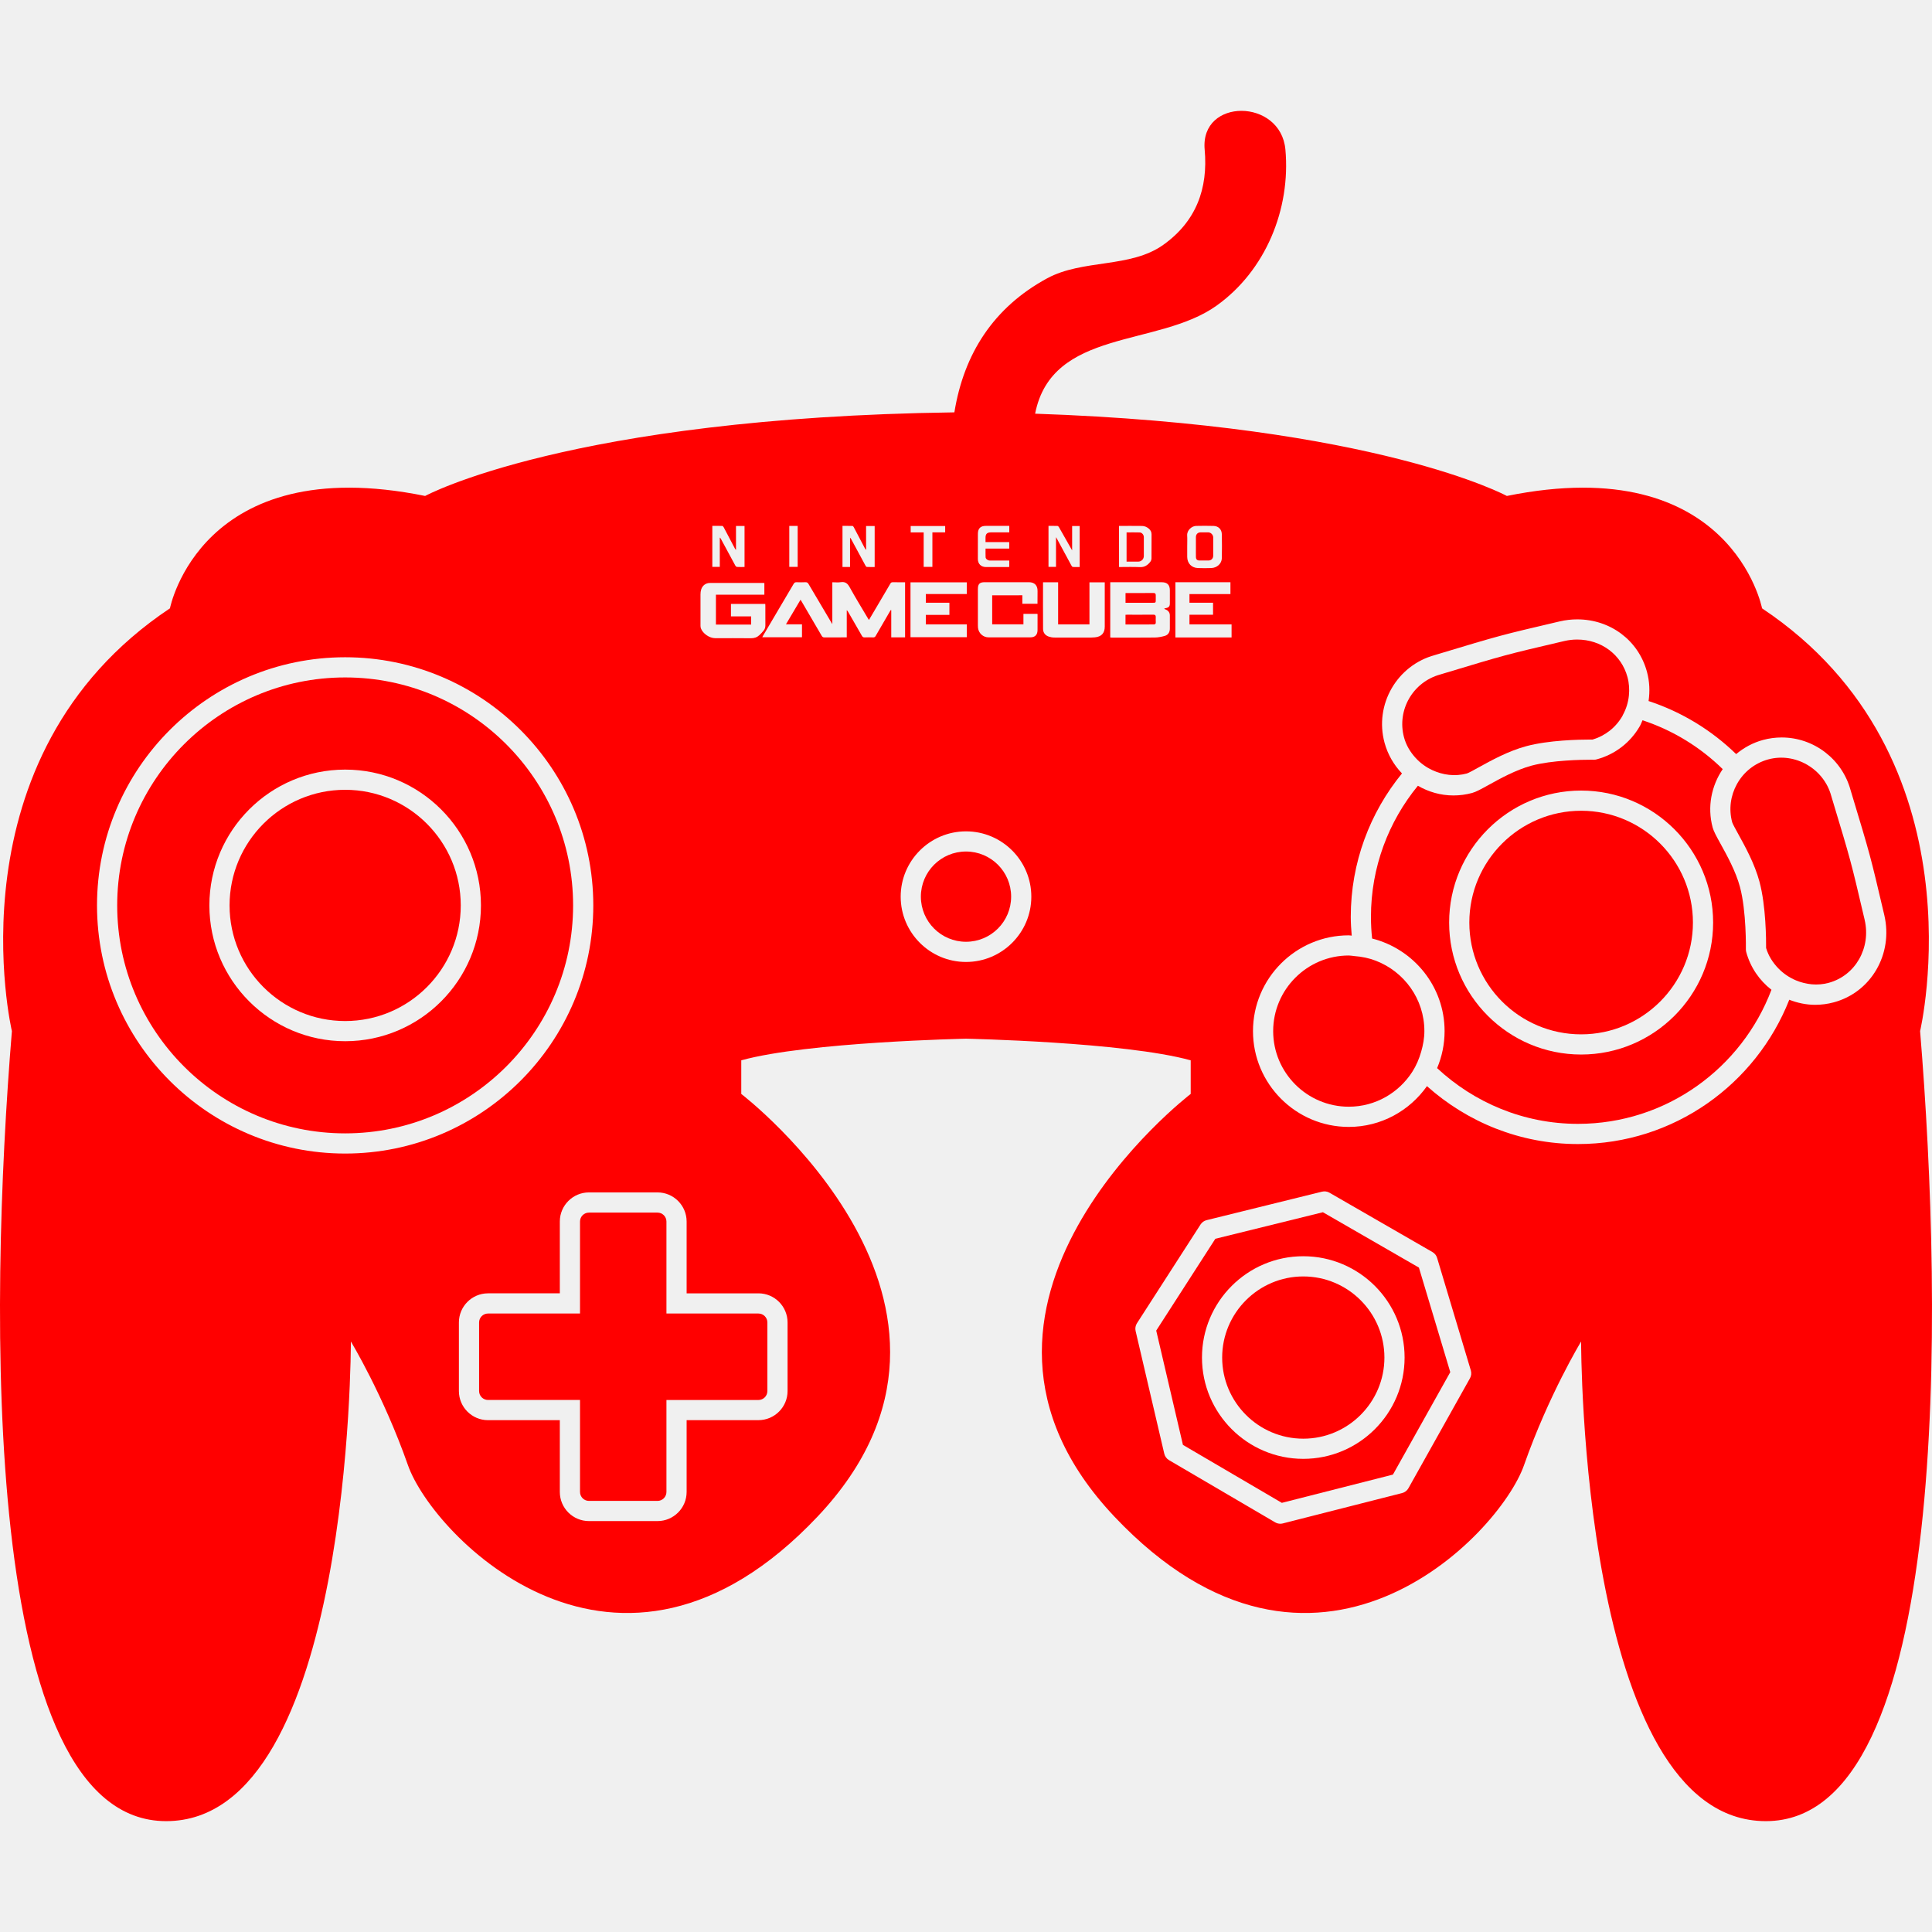
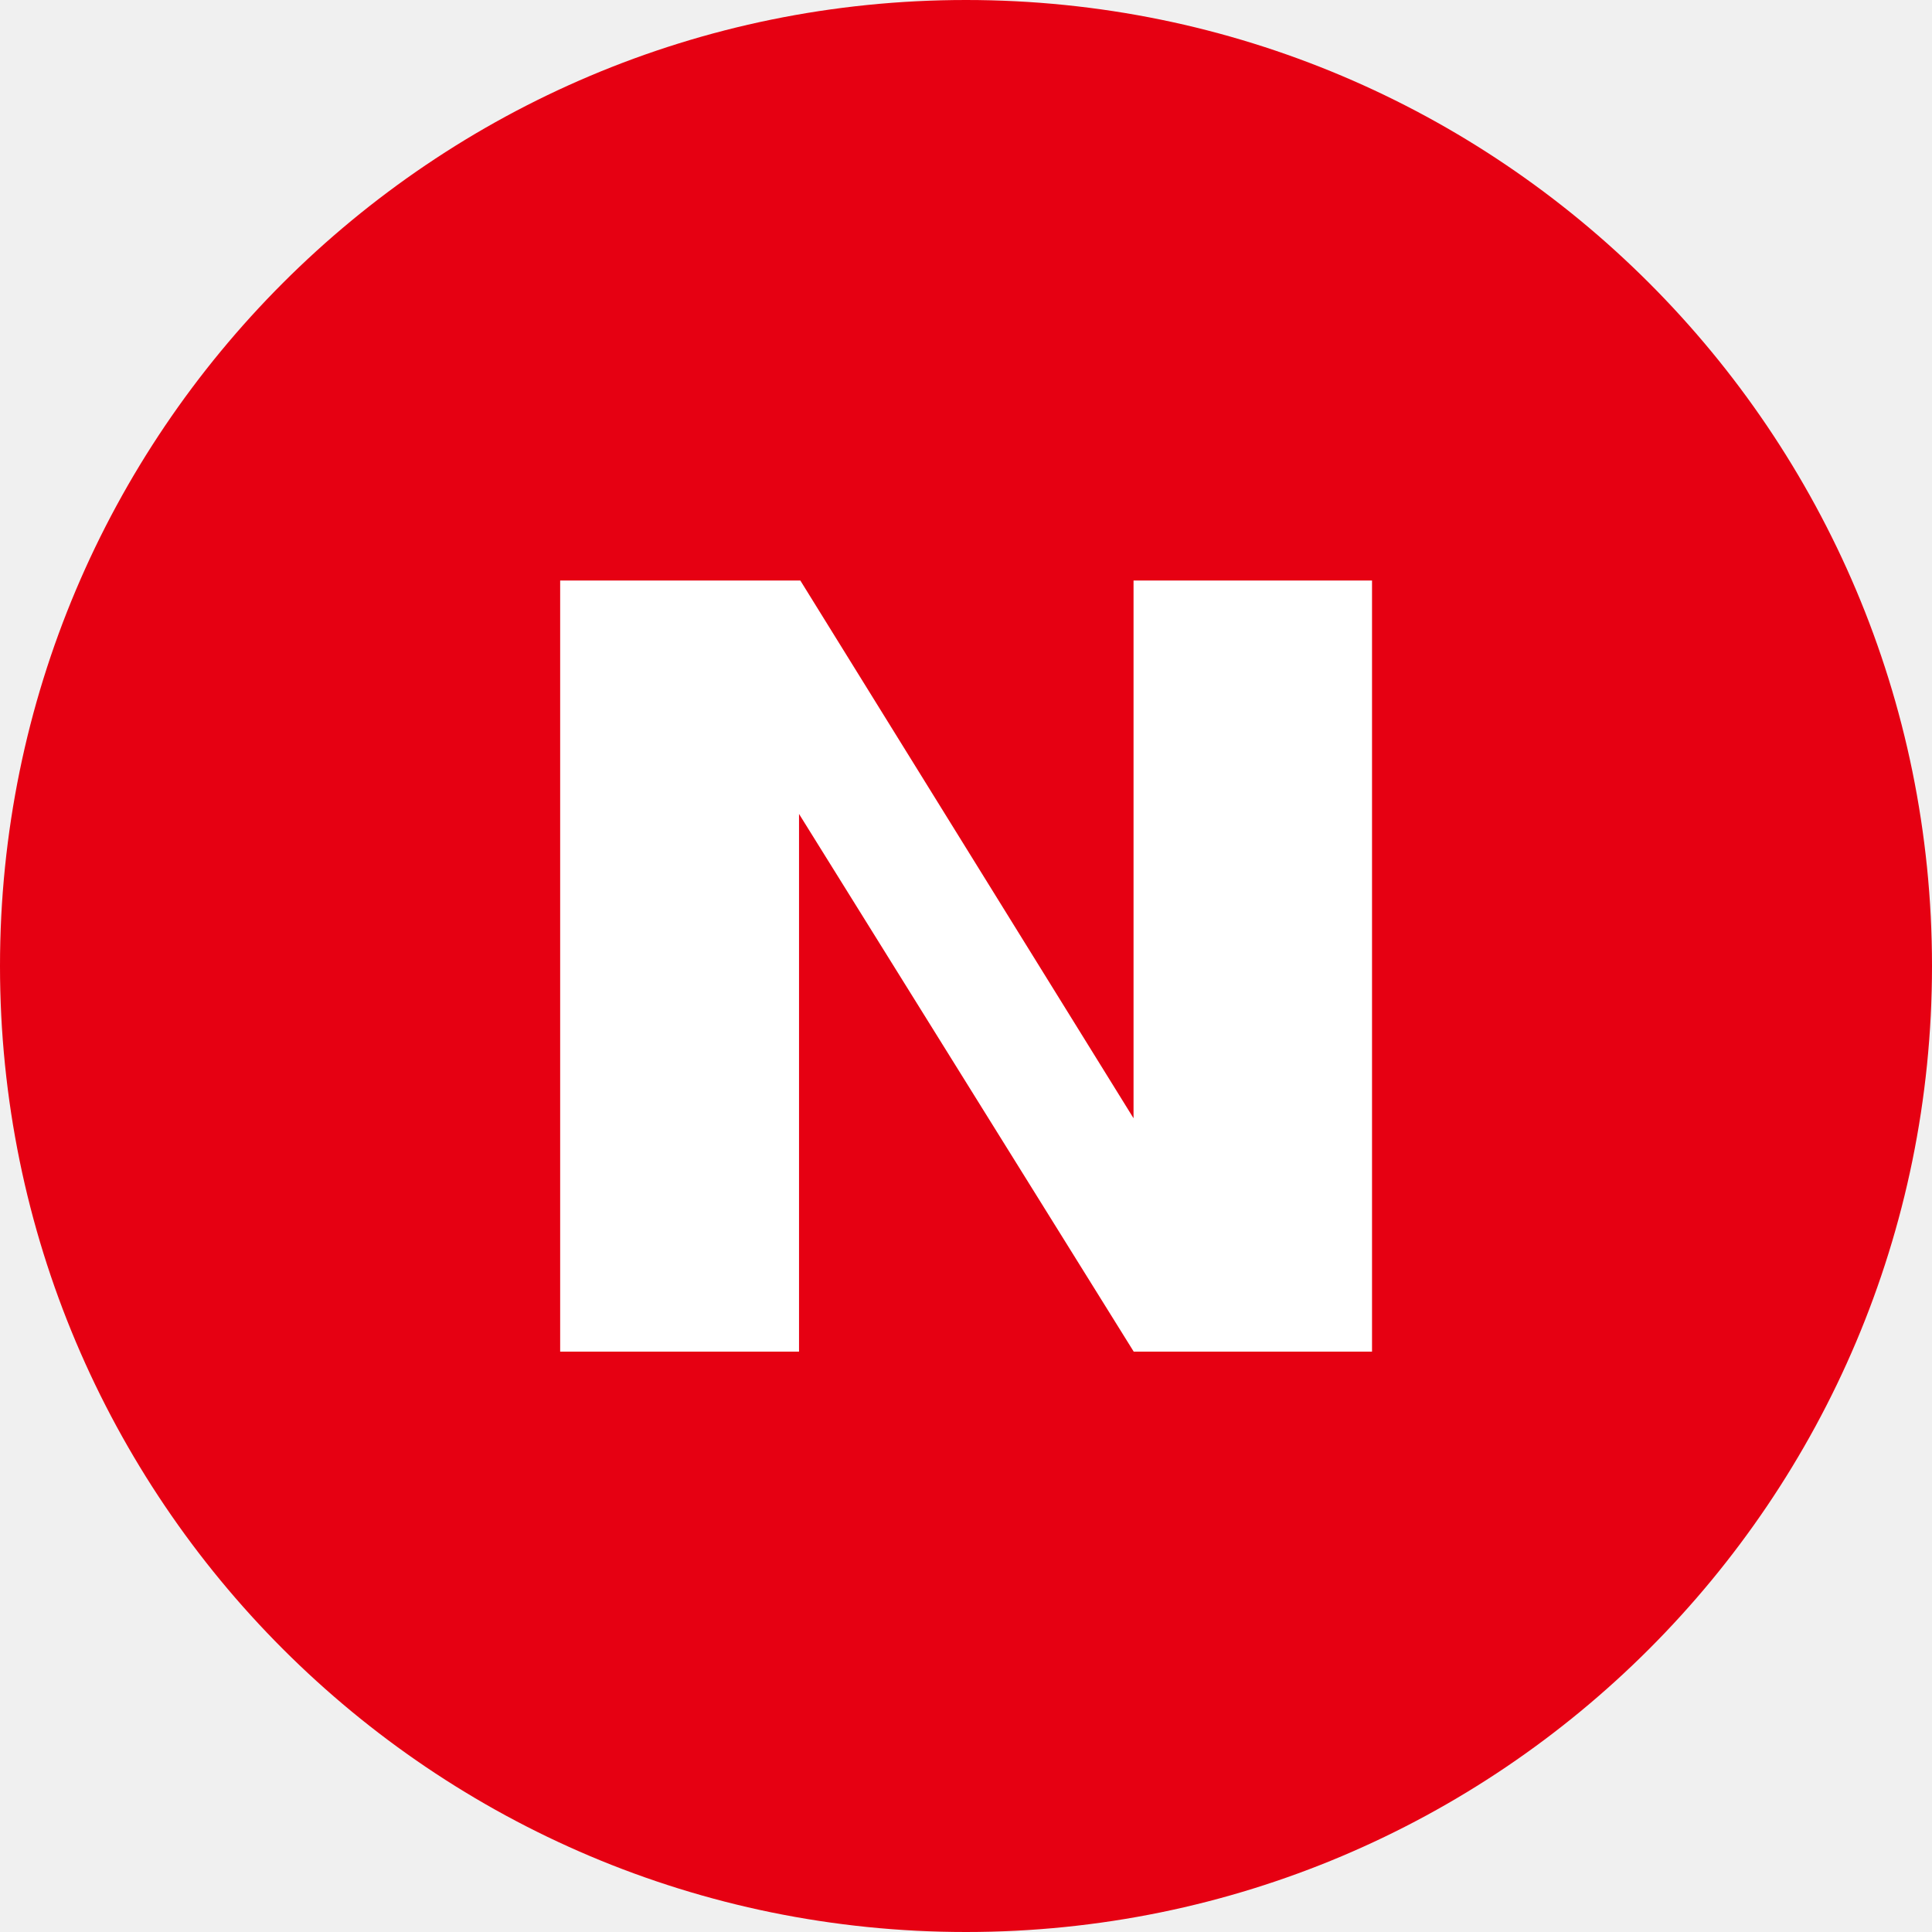
- <svg xmlns="http://www.w3.org/2000/svg" fill="#ff0000" version="1.1" id="Capa_1" x="0px" y="0px" width="585.781px" height="585.782px" viewBox="0 0 585.781 585.782" style="enable-background:new 0 0 585.781 585.782;" xml:space="preserve">
-   <g>
-     <g>
-       <path d="M104.653,205.399c-38.115,0-69.119,31.004-69.119,69.119s31.004,69.119,69.119,69.119    c38.109,0,69.113-31.004,69.113-69.119S142.762,205.399,104.653,205.399z M104.653,315.694c-22.699,0-41.169-18.471-41.169-41.176    s18.47-41.175,41.169-41.175c22.699,0,41.169,18.47,41.169,41.175S127.358,315.694,104.653,315.694z" />
-       <path d="M104.653,239.469c-19.327,0-35.049,15.722-35.049,35.055c0,19.333,15.722,35.055,35.049,35.055    c19.327,0,35.049-15.723,35.049-35.055C139.702,255.191,123.98,239.469,104.653,239.469z" />
-       <path d="M202.065,370.37c0-1.493-1.218-2.711-2.711-2.711H178.57c-1.5,0-2.711,1.218-2.711,2.711v27.889H147.97    c-1.499,0-2.711,1.218-2.711,2.718v20.783c0,1.493,1.218,2.711,2.711,2.711h27.889v27.89c0,1.493,1.218,2.711,2.711,2.711h20.784    c1.5,0,2.711-1.218,2.711-2.711v-27.883h27.889c1.499,0,2.717-1.219,2.717-2.712v-20.789c0-1.5-1.218-2.718-2.717-2.718h-27.889    V370.37z" />
-       <path d="M534.253,184.444c0,0-9.241-47.925-77.376-34.07c0,0-39.235-21.389-143.03-24.945    c5.086-25.888,37.21-20.086,54.945-32.706c14.982-10.655,22.571-29.37,20.943-47.369c-1.408-15.588-25.9-15.729-24.48,0    c1.071,11.848-2.595,21.799-12.564,28.893c-9.994,7.111-24.406,4.278-35.221,10.153c-16.261,8.831-25.232,22.889-28.103,40.625    C172.524,126.623,128.9,150.374,128.9,150.374c-68.128-13.855-77.369,34.07-77.369,34.07    C-16.027,229.481,3.606,312.633,3.606,312.633C-3.322,396.937-5.923,552.17,50.375,552.17c56.298,0,56.01-145.424,56.01-145.424    s9.817,16.169,17.32,37.534s63.52,79.683,124.144,15.588c60.631-64.095-23.097-128.189-23.097-128.189v-10.19    c20.208-5.575,68.134-6.554,68.134-6.554s47.926,0.979,68.134,6.554v10.19c0,0-83.728,64.095-23.097,128.189    s116.642,5.777,124.145-15.588c7.503-21.364,17.325-37.534,17.325-37.534s-0.287,145.424,56.011,145.424    s53.703-155.24,46.769-239.543C582.179,312.627,601.812,229.481,534.253,184.444z M362.66,159.456    c1.769-0.037,3.537-0.049,5.3,0.006c1.469,0.043,2.467,1.04,2.497,2.521c0.049,2.423,0.055,4.847,0,7.271    c-0.037,1.634-1.438,2.913-3.201,2.98c-1.346,0.049-2.698,0.049-4.045,0c-1.946-0.067-3.237-1.444-3.25-3.391    c-0.006-1.077,0-2.148,0-3.225c0-1.096,0.056-2.191-0.012-3.281C359.857,160.735,361.381,159.487,362.66,159.456z     M339.281,159.456c2.356,0,4.67-0.024,6.983,0.012c0.777,0.012,1.487,0.324,2.093,0.845c0.521,0.453,0.796,1.01,0.796,1.72    c-0.013,2.423,0.006,4.847-0.019,7.271c-0.006,0.336-0.135,0.734-0.337,0.998c-0.795,1.034-1.737,1.713-3.182,1.646    c-2.087-0.098-4.187-0.025-6.322-0.025C339.281,167.767,339.281,163.642,339.281,159.456z M317.904,159.45    c0.937,0,1.842-0.019,2.748,0.018c0.153,0.006,0.337,0.232,0.435,0.398c1.199,2.099,2.393,4.21,3.586,6.316    c0.104,0.189,0.221,0.373,0.398,0.686c0-2.534,0-4.939,0-7.381c0.789,0,1.523,0,2.288,0c0,4.125,0,8.25,0,12.436    c-0.703,0-1.389,0.024-2.074-0.018c-0.153-0.012-0.33-0.245-0.422-0.417c-1.451-2.668-2.889-5.349-4.333-8.023    c-0.086-0.153-0.178-0.3-0.35-0.6c0,3.097,0,6.035,0,9.015c-0.783,0-1.518,0-2.276,0    C317.904,167.761,317.904,163.648,317.904,159.45z M296.497,161.831c0.012-1.634,0.808-2.387,2.447-2.387c2.167,0,4.34,0,6.506,0    c0.178,0,0.355,0,0.563,0c0,0.667,0,1.279,0,1.971c-0.208,0-0.398,0-0.594,0c-1.641,0-3.28,0-4.921,0    c-1.224,0-1.689,0.459-1.689,1.659c0,0.416,0,0.826,0,1.285c2.424,0,4.786,0,7.191,0c0,0.667,0,1.291,0,1.977    c-2.381,0-4.762,0-7.179,0c0,0.912-0.03,1.769,0.013,2.62c0.024,0.52,0.673,0.991,1.254,0.997c1.769,0,3.538,0,5.3,0    c0.196,0,0.392,0,0.618,0c0,0.661,0,1.273,0,1.946c-0.171,0.012-0.343,0.031-0.52,0.031c-2.167,0-4.34,0.006-6.506,0    c-1.506,0-2.479-0.937-2.491-2.436C296.479,166.935,296.479,164.383,296.497,161.831z M276.117,159.487c3.476,0,6.94,0,10.459,0    c0,0.648,0,1.261,0,1.922c-1.292,0-2.564,0-3.874,0c0,3.506,0,6.958,0,10.459c-0.894,0-1.738,0-2.644,0c0-3.452,0-6.916,0-10.447    c-1.347,0-2.625,0-3.936,0C276.117,160.748,276.117,160.135,276.117,159.487z M276.062,176.562c5.704,0,11.365,0,17.062,0    c0,1.175,0,2.332,0,3.55c-4.113,0-8.244,0-12.405,0c0,0.906,0,1.744,0,2.638c2.375,0,4.737,0,7.142,0c0,1.236,0,2.423,0,3.678    c-2.375,0-4.749,0-7.154,0c0,0.985,0,1.903,0,2.876c4.149,0,8.274,0,12.43,0c0,1.322,0,2.595,0,3.898c-5.679,0-11.358,0-17.075,0    C276.062,187.688,276.062,182.155,276.062,176.562z M255.444,159.45c1.016,0,2.025-0.012,3.042,0.018    c0.135,0.006,0.3,0.227,0.379,0.379c1.126,2.124,2.234,4.253,3.354,6.377c0.092,0.171,0.189,0.342,0.379,0.501    c0-2.405,0-4.804,0-7.24c0.894,0,1.726,0,2.601,0c0,4.119,0,8.237,0,12.43c-0.802,0-1.598,0.024-2.393-0.019    c-0.147-0.006-0.318-0.257-0.41-0.435c-1.432-2.638-2.852-5.281-4.278-7.925c-0.098-0.177-0.196-0.349-0.386-0.514    c0,2.944,0,5.888,0,8.88c-0.826,0-1.536,0-2.289,0C255.444,167.755,255.444,163.636,255.444,159.45z M239.312,159.462    c0.856,0,1.67,0,2.54,0c0,4.137,0,8.256,0,12.417c-0.826,0-1.658,0-2.54,0C239.312,167.761,239.312,163.642,239.312,159.462z     M215.976,159.444c1.016,0,2.013-0.019,3.011,0.019c0.153,0.006,0.343,0.227,0.435,0.397c1.138,2.136,2.258,4.284,3.384,6.426    c0.08,0.153,0.171,0.306,0.349,0.435c0-2.405,0-4.811,0-7.246c0.887,0,1.72,0,2.588,0c0,4.125,0,8.25,0,12.436    c-0.795,0-1.542,0.025-2.289-0.018c-0.178-0.012-0.398-0.214-0.496-0.392c-1.463-2.687-2.907-5.38-4.357-8.072    c-0.086-0.159-0.171-0.312-0.361-0.459c0,1.475,0,2.956,0,4.431s0,2.95,0,4.468c-0.759,0-1.493,0-2.264,0    C215.976,167.749,215.976,163.624,215.976,159.444z M104.653,349.757c-41.487,0-75.239-33.752-75.239-75.239    s33.752-75.239,75.239-75.239c41.488,0,75.233,33.752,75.233,75.239S146.141,349.757,104.653,349.757z M229.954,392.138    c4.872,0,8.837,3.96,8.837,8.838v20.783c0,4.872-3.965,8.831-8.837,8.831h-21.769v21.77c0,4.871-3.959,8.831-8.831,8.831H178.57    c-4.872,0-8.831-3.96-8.831-8.831v-21.764H147.97c-4.871,0-8.831-3.959-8.831-8.831v-20.789c0-4.878,3.96-8.838,8.831-8.838    h21.769V370.37c0-4.871,3.959-8.831,8.831-8.831h20.784c4.872,0,8.831,3.96,8.831,8.831v21.769H229.954z M227.702,193.514    c-3.623-0.043-7.252-0.019-10.881-0.019c-1.695,0-3.715-1.383-4.302-2.962c-0.098-0.263-0.128-0.569-0.128-0.857    c-0.006-3.152-0.012-6.304,0-9.456c0-0.483,0.061-0.991,0.196-1.45c0.355-1.206,1.377-2.014,2.631-2.014    c5.447-0.019,10.9-0.006,16.347-0.006c0.049,0,0.104,0.024,0.19,0.042c0,1.151,0,2.308,0,3.513c-4.89,0-9.768,0-14.688,0    c0,3.078,0,6.059,0,9.07c3.568,0,7.105,0,10.679,0c0-0.82,0-1.616,0-2.485c-2.032,0-4.063,0-6.12,0c0-1.304,0-2.534,0-3.788    c3.464,0,6.897,0,10.404,0c0.006,0.189,0.024,0.379,0.024,0.569c0,1.971-0.012,3.935,0.006,5.906    c0.006,0.618-0.141,1.163-0.526,1.622c-0.392,0.478-0.808,0.937-1.261,1.358C229.562,193.226,228.724,193.526,227.702,193.514z     M270.095,184.946c-0.098,0.153-0.202,0.3-0.294,0.459c-1.438,2.473-2.882,4.939-4.302,7.417c-0.19,0.331-0.398,0.447-0.771,0.435    c-0.856-0.024-1.713-0.031-2.57,0c-0.397,0.012-0.612-0.11-0.814-0.459c-1.377-2.423-2.778-4.829-4.167-7.24    c-0.11-0.19-0.22-0.374-0.441-0.557c0,2.724,0,5.453,0,8.25c-0.288,0-0.477,0-0.667,0c-2.025,0-4.045-0.012-6.071,0.012    c-0.417,0.006-0.643-0.116-0.857-0.483c-2.007-3.464-4.039-6.922-6.065-10.374c-0.098-0.166-0.208-0.331-0.355-0.569    c-1.481,2.497-2.925,4.933-4.418,7.454c1.665,0,3.25,0,4.859,0c0,1.34,0,2.607,0,3.923c-3.997,0-7.987,0-12.038,0    c0.085-0.165,0.146-0.312,0.226-0.447c3.091-5.238,6.188-10.471,9.272-15.716c0.22-0.374,0.447-0.539,0.894-0.521    c0.894,0.037,1.787,0.037,2.681,0c0.459-0.018,0.716,0.129,0.948,0.526c2.246,3.831,4.523,7.65,6.787,11.469    c0.11,0.184,0.227,0.373,0.429,0.709c0-4.314,0-8.464,0-12.692c0.899,0,1.75,0.098,2.558-0.025    c1.353-0.202,2.056,0.355,2.699,1.53c1.738,3.158,3.635,6.224,5.471,9.333c0.11,0.184,0.227,0.367,0.374,0.593    c0.955-1.622,1.879-3.182,2.803-4.749c1.23-2.087,2.467-4.167,3.685-6.261c0.177-0.306,0.361-0.435,0.722-0.428    c1.236,0.024,2.472,0.012,3.746,0.012c0,5.582,0,11.108,0,16.695c-1.408,0-2.772,0-4.192,0c0-2.748,0-5.496,0-8.237    C270.181,184.977,270.138,184.958,270.095,184.946z M292.892,291.667c-10.918,0-19.804-8.88-19.804-19.798    c0-10.918,8.886-19.804,19.804-19.804c10.924,0,19.804,8.886,19.804,19.804C312.696,282.787,303.816,291.667,292.892,291.667z     M300.83,180.497c0,2.925,0,5.845,0,8.794c3.151,0,6.291,0,9.474,0c0-1.065,0-2.099,0-3.176c1.432,0,2.827,0,4.247,0    c0.012,0.086,0.037,0.171,0.037,0.257c0,1.566,0.018,3.133-0.007,4.7c-0.019,1.444-0.789,2.179-2.215,2.172    c-4.211,0-8.422,0-12.632,0c-1.646,0-3.018-1.236-3.201-2.882c-0.03-0.251-0.036-0.508-0.036-0.765c0-3.666,0-7.326,0-10.992    c0-1.536,0.526-2.081,2.056-2.081c4.468-0.006,8.93-0.006,13.396,0c1.738,0.006,2.663,0.973,2.639,2.699    c-0.013,1.096-0.013,2.185-0.019,3.28c0,0.178,0,0.355,0,0.563c-1.549,0-3.036,0-4.59,0c0-0.851,0-1.695,0-2.576    C306.907,180.497,303.89,180.497,300.83,180.497z M334.961,177.192c0,4.266,0,8.531,0,12.797c0,1.964-0.991,3.054-2.98,3.256    c-0.38,0.037-0.765,0.061-1.145,0.061c-3.733,0.006-7.473,0.019-11.206-0.006c-0.557-0.006-1.132-0.11-1.658-0.288    c-1.071-0.367-1.701-1.188-1.714-2.301c-0.036-4.7-0.012-9.4-0.012-14.162c1.542,0,3.029,0,4.577,0c0,4.253,0,8.488,0,12.76    c3.188,0,6.311,0,9.499,0c0-4.223,0-8.458,0-12.742c1.561,0,3.06,0,4.639,0C334.961,176.77,334.961,176.978,334.961,177.192z     M353.48,184.824c0.765,0.306,1.218,0.948,1.218,1.769c0.006,1.328,0,2.662,0,3.99c0,1.089-0.49,1.916-1.524,2.215    c-0.967,0.282-1.989,0.483-2.992,0.496c-4.37,0.055-8.746,0.024-13.115,0.024c-0.141,0-0.282-0.024-0.44-0.042    c0-5.582,0-11.126,0-16.745c0.22,0,0.416,0,0.605,0c4.994,0,9.981,0,14.976,0c1.695,0,2.484,0.777,2.491,2.467    c0.006,1.31,0,2.625,0,3.935c0,0.924-0.325,1.303-1.255,1.457c-0.129,0.024-0.257,0.061-0.38,0.085    c-0.006,0.049-0.018,0.104-0.024,0.153C353.187,184.689,353.333,184.762,353.48,184.824z M356.381,193.275    c0-5.576,0-11.139,0-16.75c5.581,0,11.114,0,16.689,0c0,1.187,0,2.356,0,3.592c-4.125,0-8.256,0-12.424,0c0,0.9,0,1.744,0,2.632    c2.381,0,4.743,0,7.148,0c0,1.224,0,2.393,0,3.641c-2.362,0-4.737,0-7.148,0c0,0.992,0,1.916,0,2.913c4.235,0,8.488,0,12.767,0    c0,1.365,0,2.65,0,3.972C367.739,193.275,362.085,193.275,356.381,193.275z M445.696,417.891l-18.66,33.336    c-0.41,0.734-1.102,1.267-1.915,1.469l-36.176,9.205c-0.251,0.066-0.502,0.098-0.753,0.098c-0.538,0-1.071-0.141-1.548-0.416    l-32.204-18.874c-0.722-0.423-1.242-1.133-1.432-1.946l-8.69-37.197c-0.189-0.809-0.043-1.659,0.404-2.351l19.283-29.951    c0.423-0.655,1.084-1.132,1.843-1.315l34.994-8.636c0.771-0.184,1.579-0.079,2.258,0.318l31.23,17.999    c0.68,0.392,1.182,1.028,1.401,1.774l10.227,34.113C446.191,416.313,446.1,417.169,445.696,417.891z M556.009,303.907    c-1.848,0.502-3.751,0.753-5.648,0.753c-2.754,0-5.392-0.576-7.852-1.537c-10.074,25.576-34.964,43.753-64.07,43.753    c-17.583,0-33.599-6.678-45.784-17.559c-5.263,7.454-13.904,12.362-23.702,12.362c-16.017,0-29.046-13.029-29.046-29.039    c0-16.017,13.029-29.046,29.046-29.046c0.306,0,0.587,0.08,0.887,0.092c-0.153-1.879-0.287-3.77-0.287-5.691    c0-16.481,5.832-31.622,15.526-43.489c-2.461-2.564-4.321-5.741-5.294-9.339c-3.109-11.53,3.745-23.439,15.275-26.555l1.107-0.336    c18.74-5.649,18.74-5.649,35.937-9.682l0.796-0.184c1.744-0.41,3.525-0.618,5.3-0.618c10.086,0,18.593,6.396,21.163,15.918    c0.79,2.931,0.918,5.924,0.483,8.843c10.074,3.305,19.119,8.862,26.555,16.089c2.326-1.94,5.056-3.452,8.158-4.29    c1.849-0.502,3.752-0.752,5.648-0.752c9.762,0,18.36,6.591,20.906,16.028l0.281,0.931c5.691,18.855,5.691,18.855,9.707,35.973    l0.22,0.93C574.069,289.237,567.35,300.852,556.009,303.907z" />
-       <circle cx="292.892" cy="271.862" r="13.684" />
-       <path d="M346.81,168.6c0.006-1.916,0-3.825,0-5.741c0-0.686-0.551-1.396-1.236-1.42c-1.322-0.049-2.645-0.012-3.997-0.012    c0,2.962,0,5.869,0,8.855c1.219,0,2.381,0,3.544,0C346.057,170.276,346.803,169.536,346.81,168.6z" />
-       <path d="M349.582,182.761c0.795,0,0.844-0.055,0.844-0.826c0-0.472-0.012-0.949,0-1.42c0.013-0.514-0.171-0.729-0.74-0.722    c-2.638,0.031-5.275,0.012-7.913,0.012c-0.159,0-0.318,0.012-0.514,0.024c0,0.979,0,1.934,0,2.938c0.832,0,1.634,0,2.43,0    C345.646,182.761,347.617,182.767,349.582,182.761z" />
-       <path d="M529.454,288.637c-0.073-0.275-0.109-0.563-0.104-0.857c0-0.116,0.189-11.512-1.8-18.88    c-1.272-4.73-3.923-9.522-5.856-13.023c-1.261-2.277-2.093-3.789-2.417-4.976c-1.702-6.304-0.343-12.675,3.047-17.706    c-6.793-6.658-15.085-11.769-24.314-14.81c-0.27,0.582-0.471,1.187-0.795,1.75c-2.883,5.019-7.547,8.611-13.134,10.11    c-0.275,0.08-0.551,0.11-0.851,0.11l-0.918-0.006c-2.645,0-11.744,0.129-17.963,1.799c-4.736,1.279-9.528,3.929-13.023,5.863    c-2.282,1.261-3.794,2.093-4.987,2.417c-1.849,0.502-3.752,0.753-5.655,0.753c-3.892,0-7.57-1.083-10.783-2.938    c-8.886,10.833-14.229,24.669-14.229,39.743c0,2.222,0.122,4.413,0.349,6.573c12.589,3.176,21.977,14.511,21.977,28.072    c0,3.979-0.808,7.767-2.265,11.225c11.212,10.446,26.206,16.897,42.706,16.897c26.817,0,49.694-16.94,58.666-40.655    C533.469,297.278,530.715,293.313,529.454,288.637z M479.399,319.733c-22.063,0-40.02-17.95-40.02-40.013    s17.95-40.019,40.02-40.019c22.068,0,40.019,17.956,40.019,40.019S501.468,319.733,479.399,319.733z" />
-       <path d="M362.604,168.85c0.019,0.777,0.35,1.09,1.114,1.096c0.894,0.006,1.781,0.012,2.675,0c0.881-0.012,1.45-0.594,1.456-1.487    c0.006-1.836,0.006-3.672,0-5.514c0-0.802-0.729-1.53-1.523-1.536c-0.766-0.006-1.53-0.006-2.295,0    c-0.869,0.012-1.427,0.569-1.433,1.438c-0.006,0.979,0,1.964,0,2.944h0.006C362.599,166.812,362.58,167.834,362.604,168.85z" />
-       <path d="M479.399,245.822c-18.69,0-33.899,15.202-33.899,33.898c0,18.69,15.202,33.893,33.899,33.893    c18.696,0,33.898-15.202,33.898-33.893C513.298,261.023,498.09,245.822,479.399,245.822z" />
-       <path d="M401.105,367.548l-32.613,8.048l-17.926,27.84l8.098,34.651l29.987,17.577l33.685-8.568l17.387-31.059l-9.51-31.708    L401.105,367.548z M395.157,442.323c-16.94,0-30.716-13.776-30.716-30.717c0-16.939,13.775-30.716,30.716-30.716    s30.716,13.776,30.716,30.716C425.873,428.546,412.098,442.323,395.157,442.323z" />
-       <path d="M349.691,186.366c-2.638,0.031-5.275,0.012-7.913,0.012c-0.171,0-0.349,0.019-0.526,0.031c0,0.998,0,1.934,0,2.925    c0.232,0,0.429,0,0.625,0c2.037,0,4.075,0,6.113,0c0.6,0,1.199-0.006,1.8-0.006c0.446,0.006,0.667-0.177,0.643-0.655    c-0.031-0.526-0.019-1.052-0.007-1.585C350.433,186.592,350.267,186.36,349.691,186.366z" />
-       <path d="M395.157,387.016c-13.562,0-24.597,11.034-24.597,24.597c0,13.562,11.035,24.596,24.597,24.596    s24.597-11.034,24.597-24.596C419.754,398.05,408.719,387.016,395.157,387.016z" />
-       <path d="M417.116,291.281c-2.032-0.783-4.205-1.23-6.47-1.401c-0.568-0.043-1.113-0.171-1.694-0.171    c-12.639,0-22.926,10.288-22.926,22.925s10.281,22.92,22.926,22.92c8.09,0,15.171-4.235,19.253-10.575    c1.199-1.867,2.075-3.93,2.699-6.114c0.569-1.995,0.967-4.058,0.967-6.23C431.877,302.878,425.727,294.58,417.116,291.281z" />
-       <path d="M429.258,229.848c1.407,1.53,3.097,2.754,4.976,3.636c3.207,1.499,6.892,2.013,10.508,1.04    c0.508-0.146,2.234-1.102,3.623-1.873c3.771-2.081,8.936-4.939,14.395-6.408c6.757-1.817,15.924-2.014,19.554-2.014l0.562,0.006    c3.838-1.145,7.038-3.666,9.039-7.148c0.062-0.11,0.092-0.227,0.153-0.337c1.004-1.836,1.604-3.819,1.812-5.845    c0.189-1.86,0.073-3.757-0.429-5.612c-1.836-6.812-7.962-11.383-15.251-11.383c-1.303,0-2.613,0.147-3.904,0.453l-0.796,0.184    c-17.014,3.984-17.014,3.984-35.562,9.578l-1.193,0.361c-8.36,2.259-13.274,10.808-11.047,19.083    C426.345,225.987,427.63,228.086,429.258,229.848z" />
-       <path d="M565.134,277.915c-3.966-16.928-3.966-16.928-9.602-35.594l-0.307-1.022c-2.215-8.201-10.912-13.268-19.076-11.053    c-2.104,0.569-3.983,1.555-5.587,2.828c-1.641,1.304-2.969,2.919-3.96,4.725c-1.86,3.396-2.491,7.479-1.407,11.505    c0.146,0.508,1.102,2.228,1.866,3.617c2.081,3.77,4.938,8.935,6.407,14.394c1.995,7.405,2.032,17.785,2.014,20.123    c0.704,2.375,2.032,4.431,3.685,6.144c1.523,1.579,3.348,2.821,5.367,3.666c3.06,1.273,6.506,1.665,9.884,0.759    c8.134-2.19,12.938-10.599,10.937-19.149L565.134,277.915z" />
-     </g>
-   </g>
-   <g>
- </g>
-   <g>
- </g>
-   <g>
- </g>
-   <g>
- </g>
-   <g>
- </g>
-   <g>
- </g>
-   <g>
- </g>
-   <g>
- </g>
-   <g>
- </g>
-   <g>
- </g>
-   <g>
- </g>
-   <g>
- </g>
-   <g>
- </g>
-   <g>
- </g>
-   <g>
- </g>
+ <svg xmlns="http://www.w3.org/2000/svg" width="1024px" height="1024px" viewBox="0 0 1024 1024">
+   <circle cx="512" cy="512" r="512" style="fill:#e60012" />
+   <path d="M296.9 307.7h127.3l176.6 285v-285h126.4v408.7H600.9l-177.4-285v285H296.9V307.7" style="fill:#fff" />
</svg>
